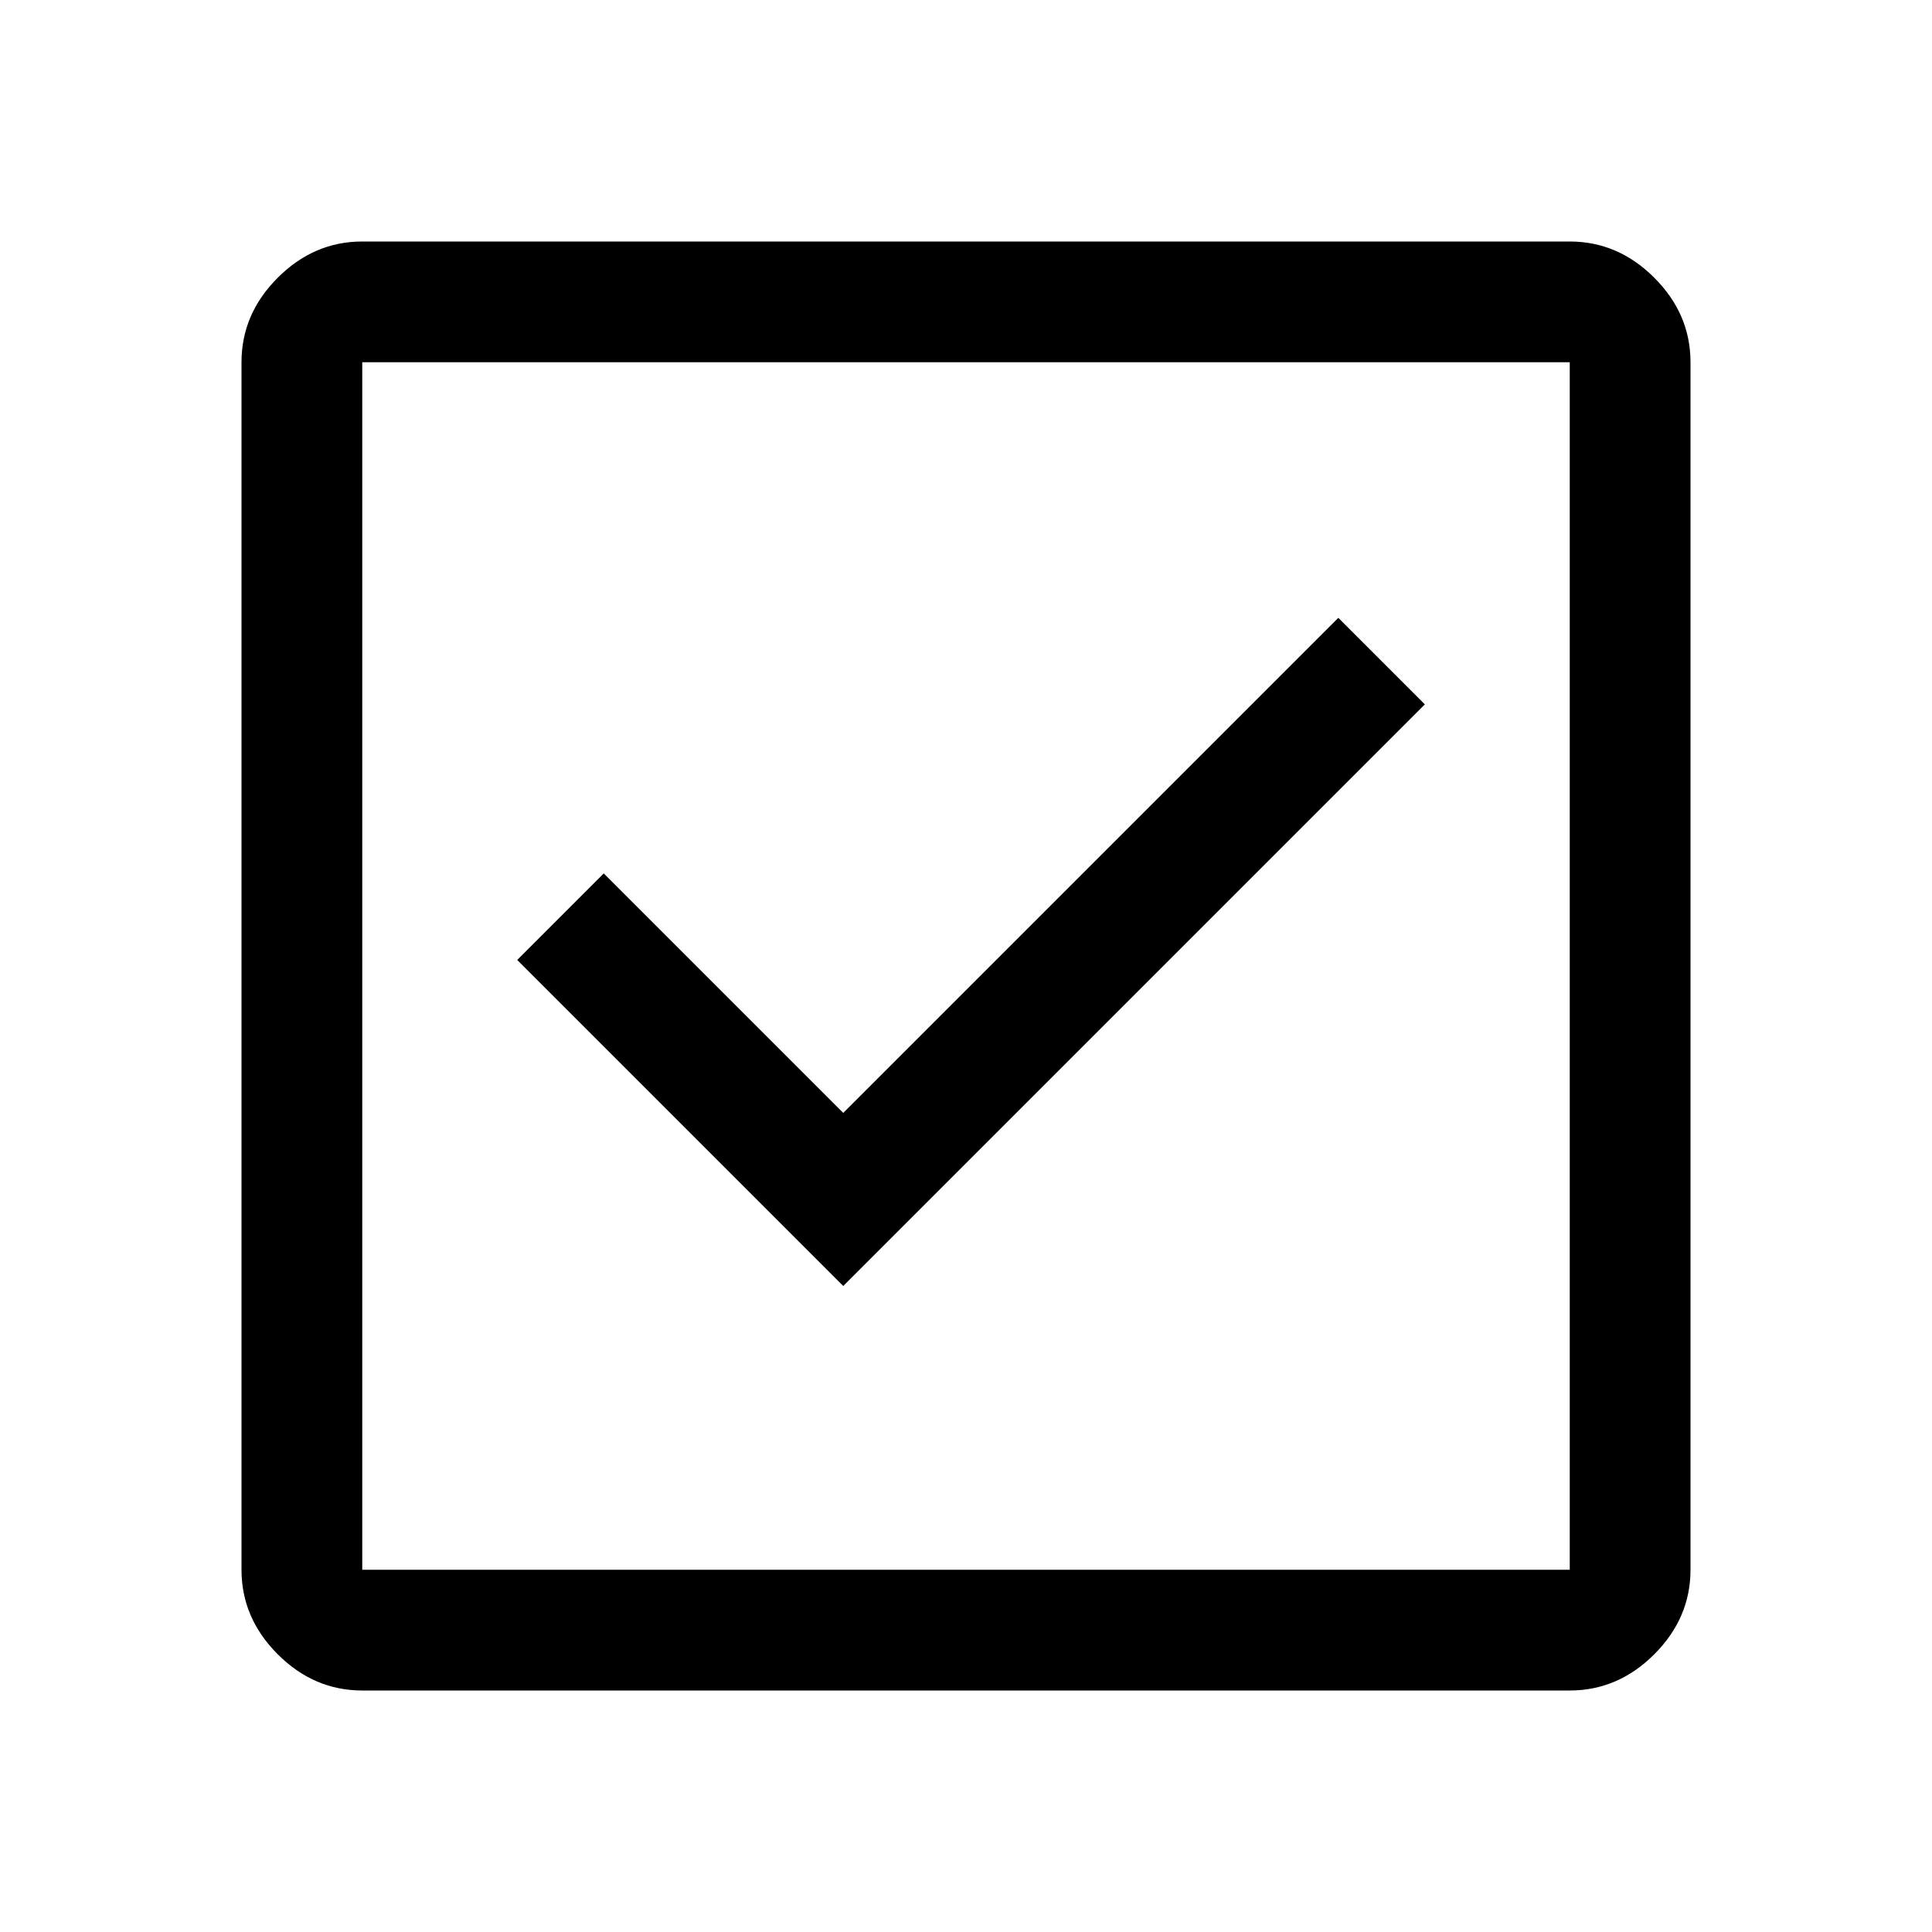
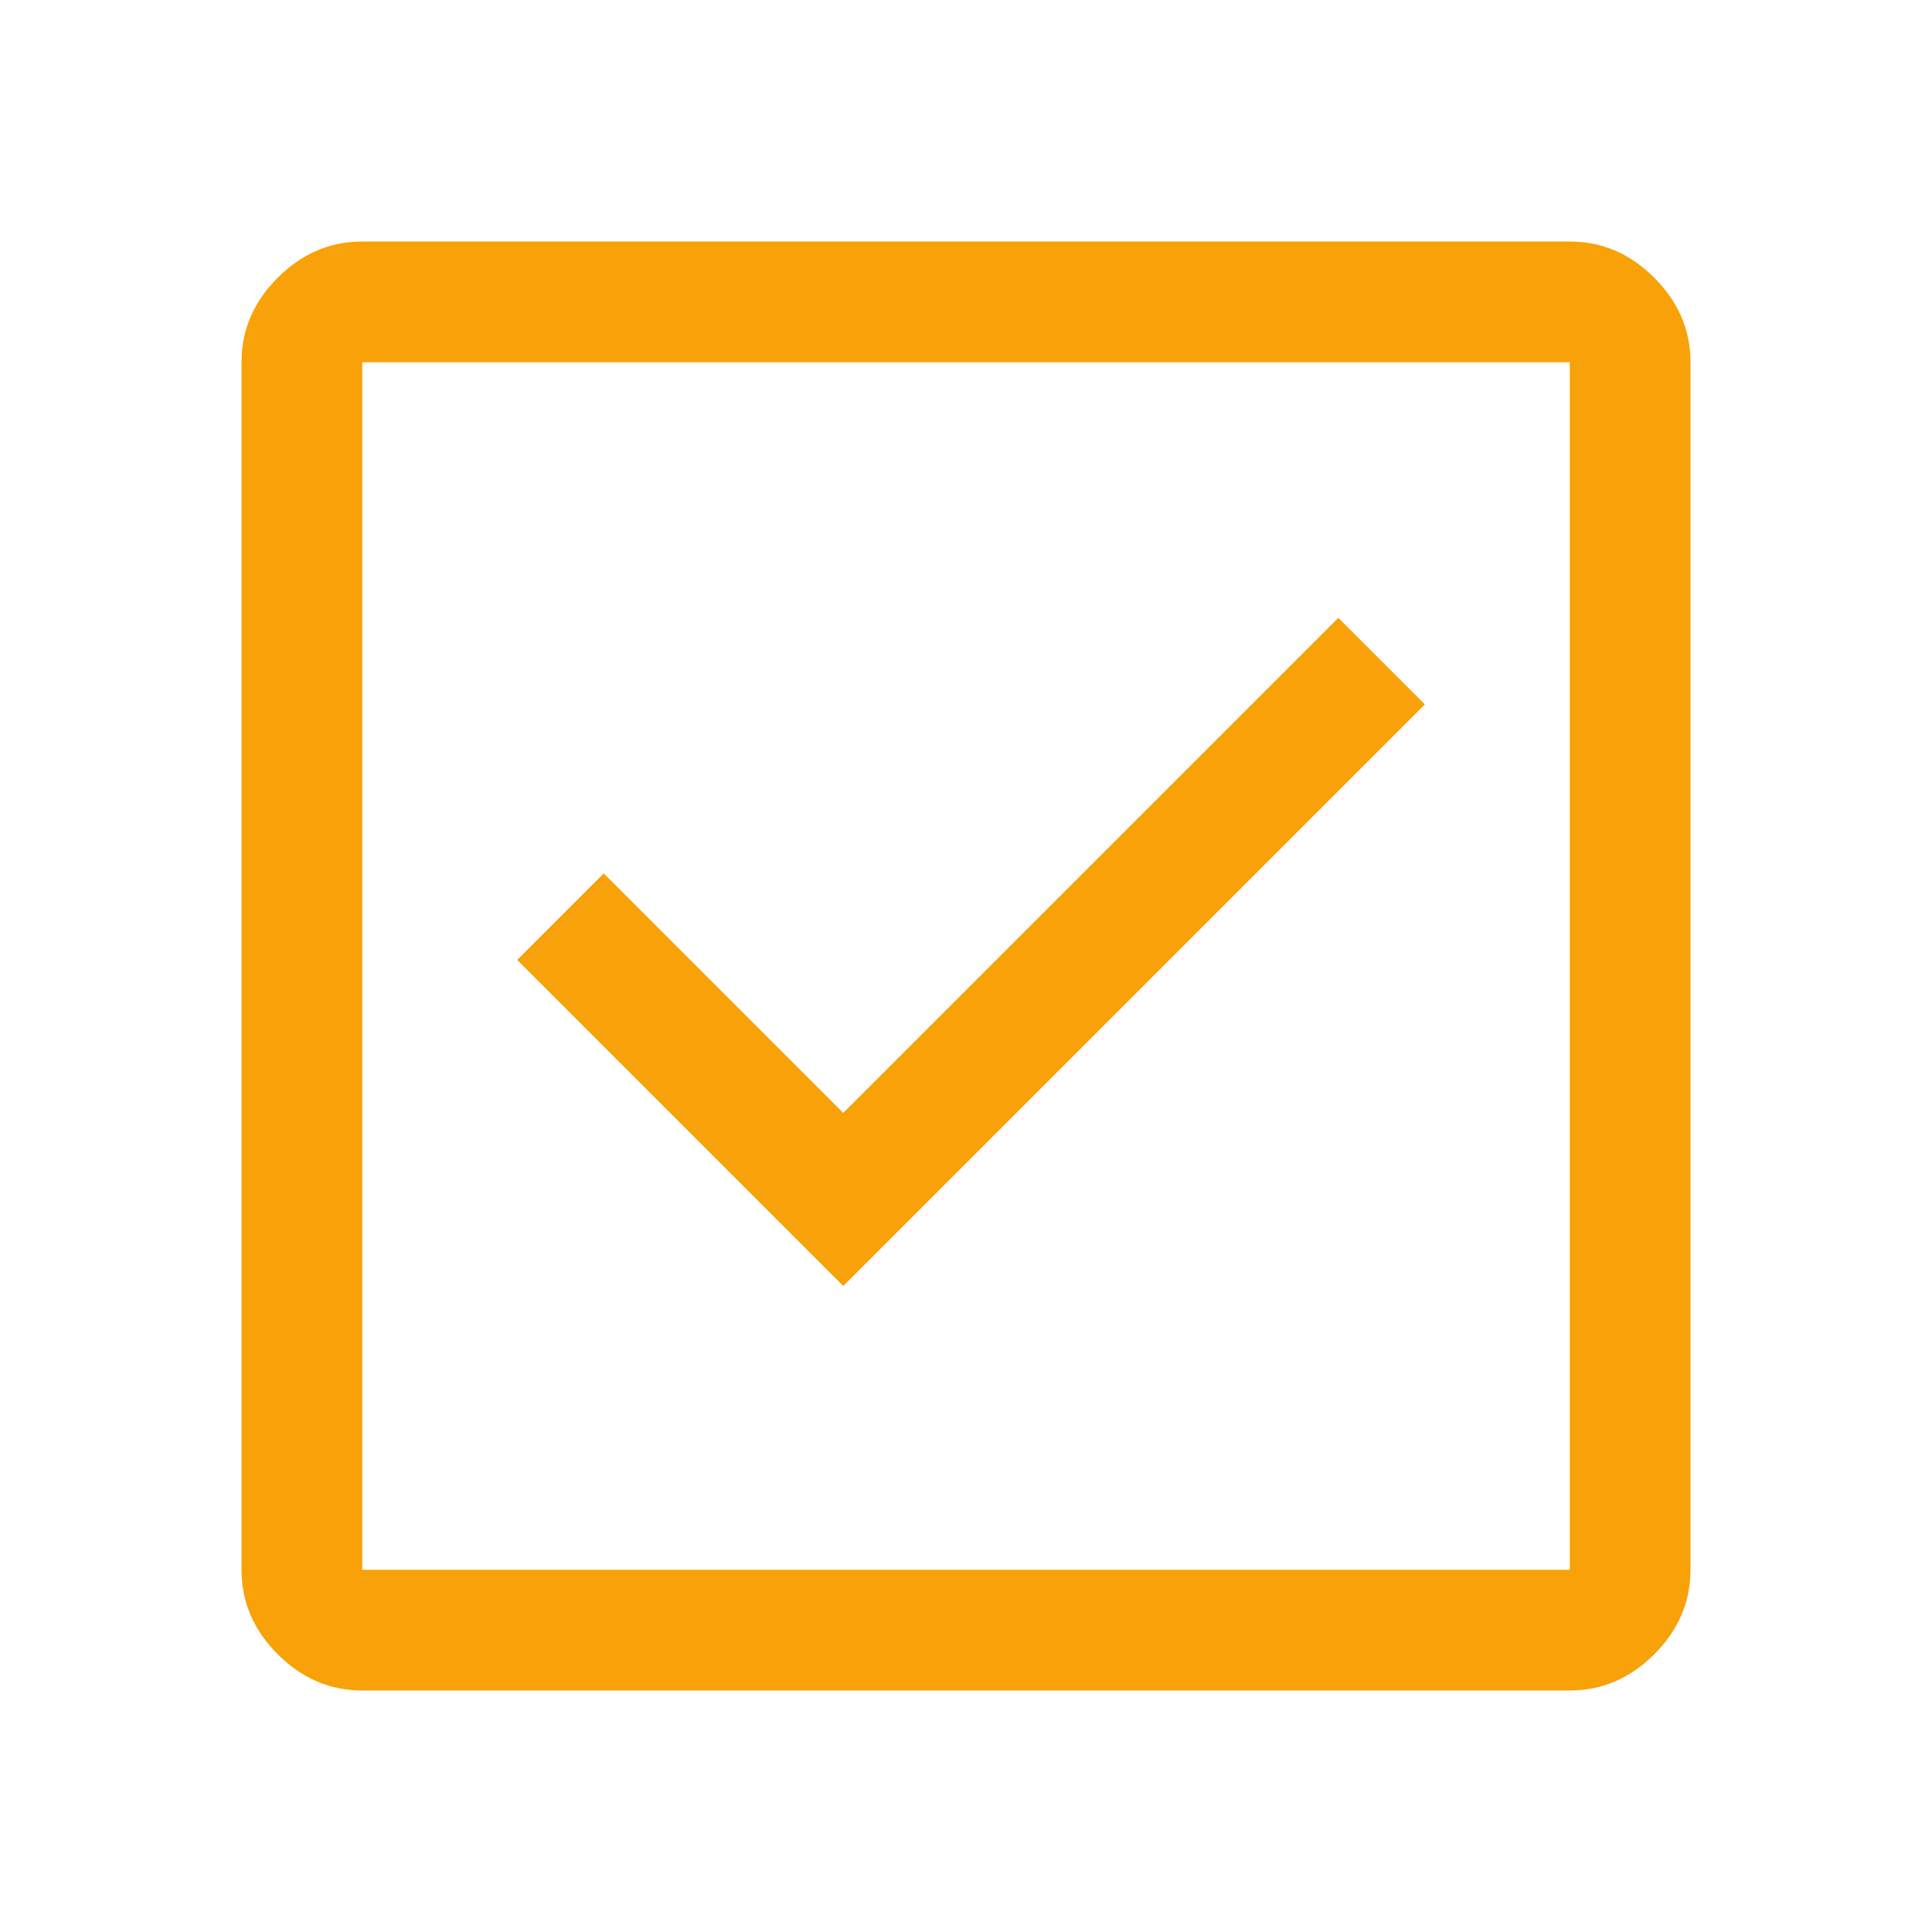
- <svg xmlns="http://www.w3.org/2000/svg" height="48" width="48">
+ <svg xmlns="http://www.w3.org/2000/svg" height="48" width="48" fill="#F9A109">
  <path d="M9 42Q7.8 42 6.9 41.1Q6 40.2 6 39V9Q6 7.8 6.9 6.9Q7.8 6 9 6H39Q40.2 6 41.1 6.9Q42 7.8 42 9V39Q42 40.2 41.1 41.1Q40.2 42 39 42ZM9 39H39Q39 39 39 39Q39 39 39 39V9Q39 9 39 9Q39 9 39 9H9Q9 9 9 9Q9 9 9 9V39Q9 39 9 39Q9 39 9 39ZM20.95 31.95 35.4 17.5 33.25 15.35 20.95 27.65 15 21.7 12.85 23.85ZM9 39Q9 39 9 39Q9 39 9 39V9Q9 9 9 9Q9 9 9 9Q9 9 9 9Q9 9 9 9V39Q9 39 9 39Q9 39 9 39Z" />
</svg>
